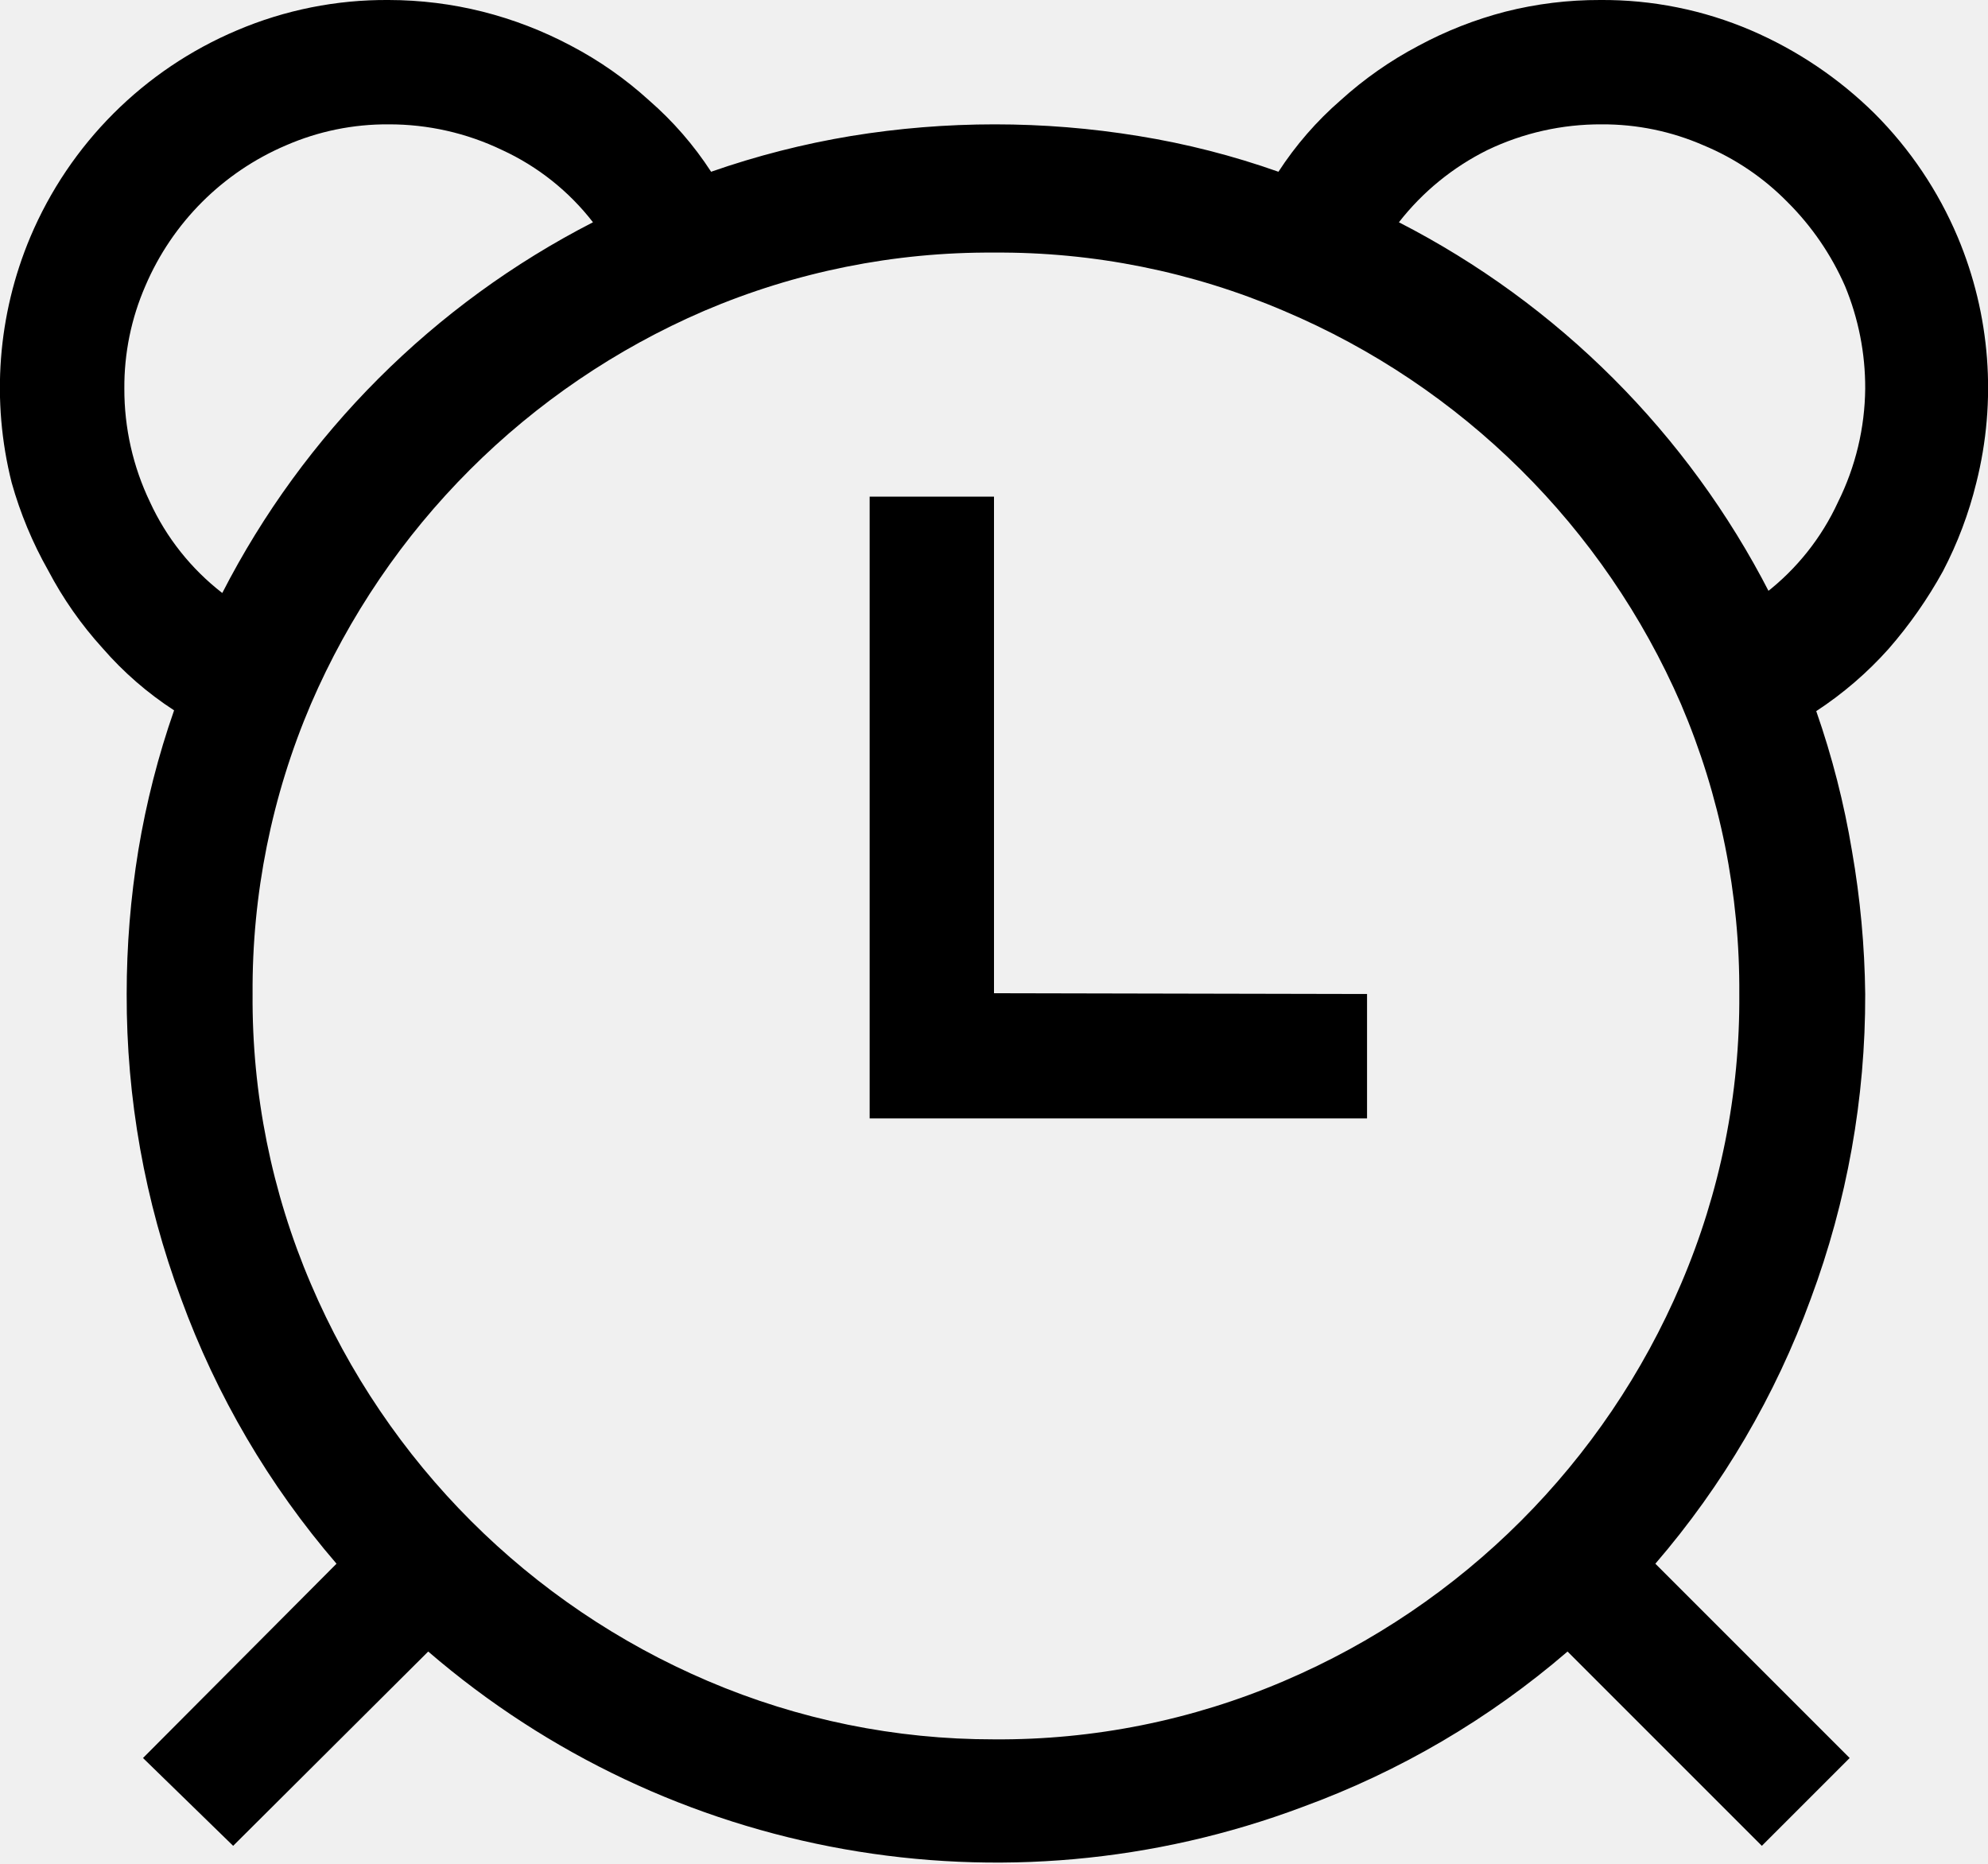
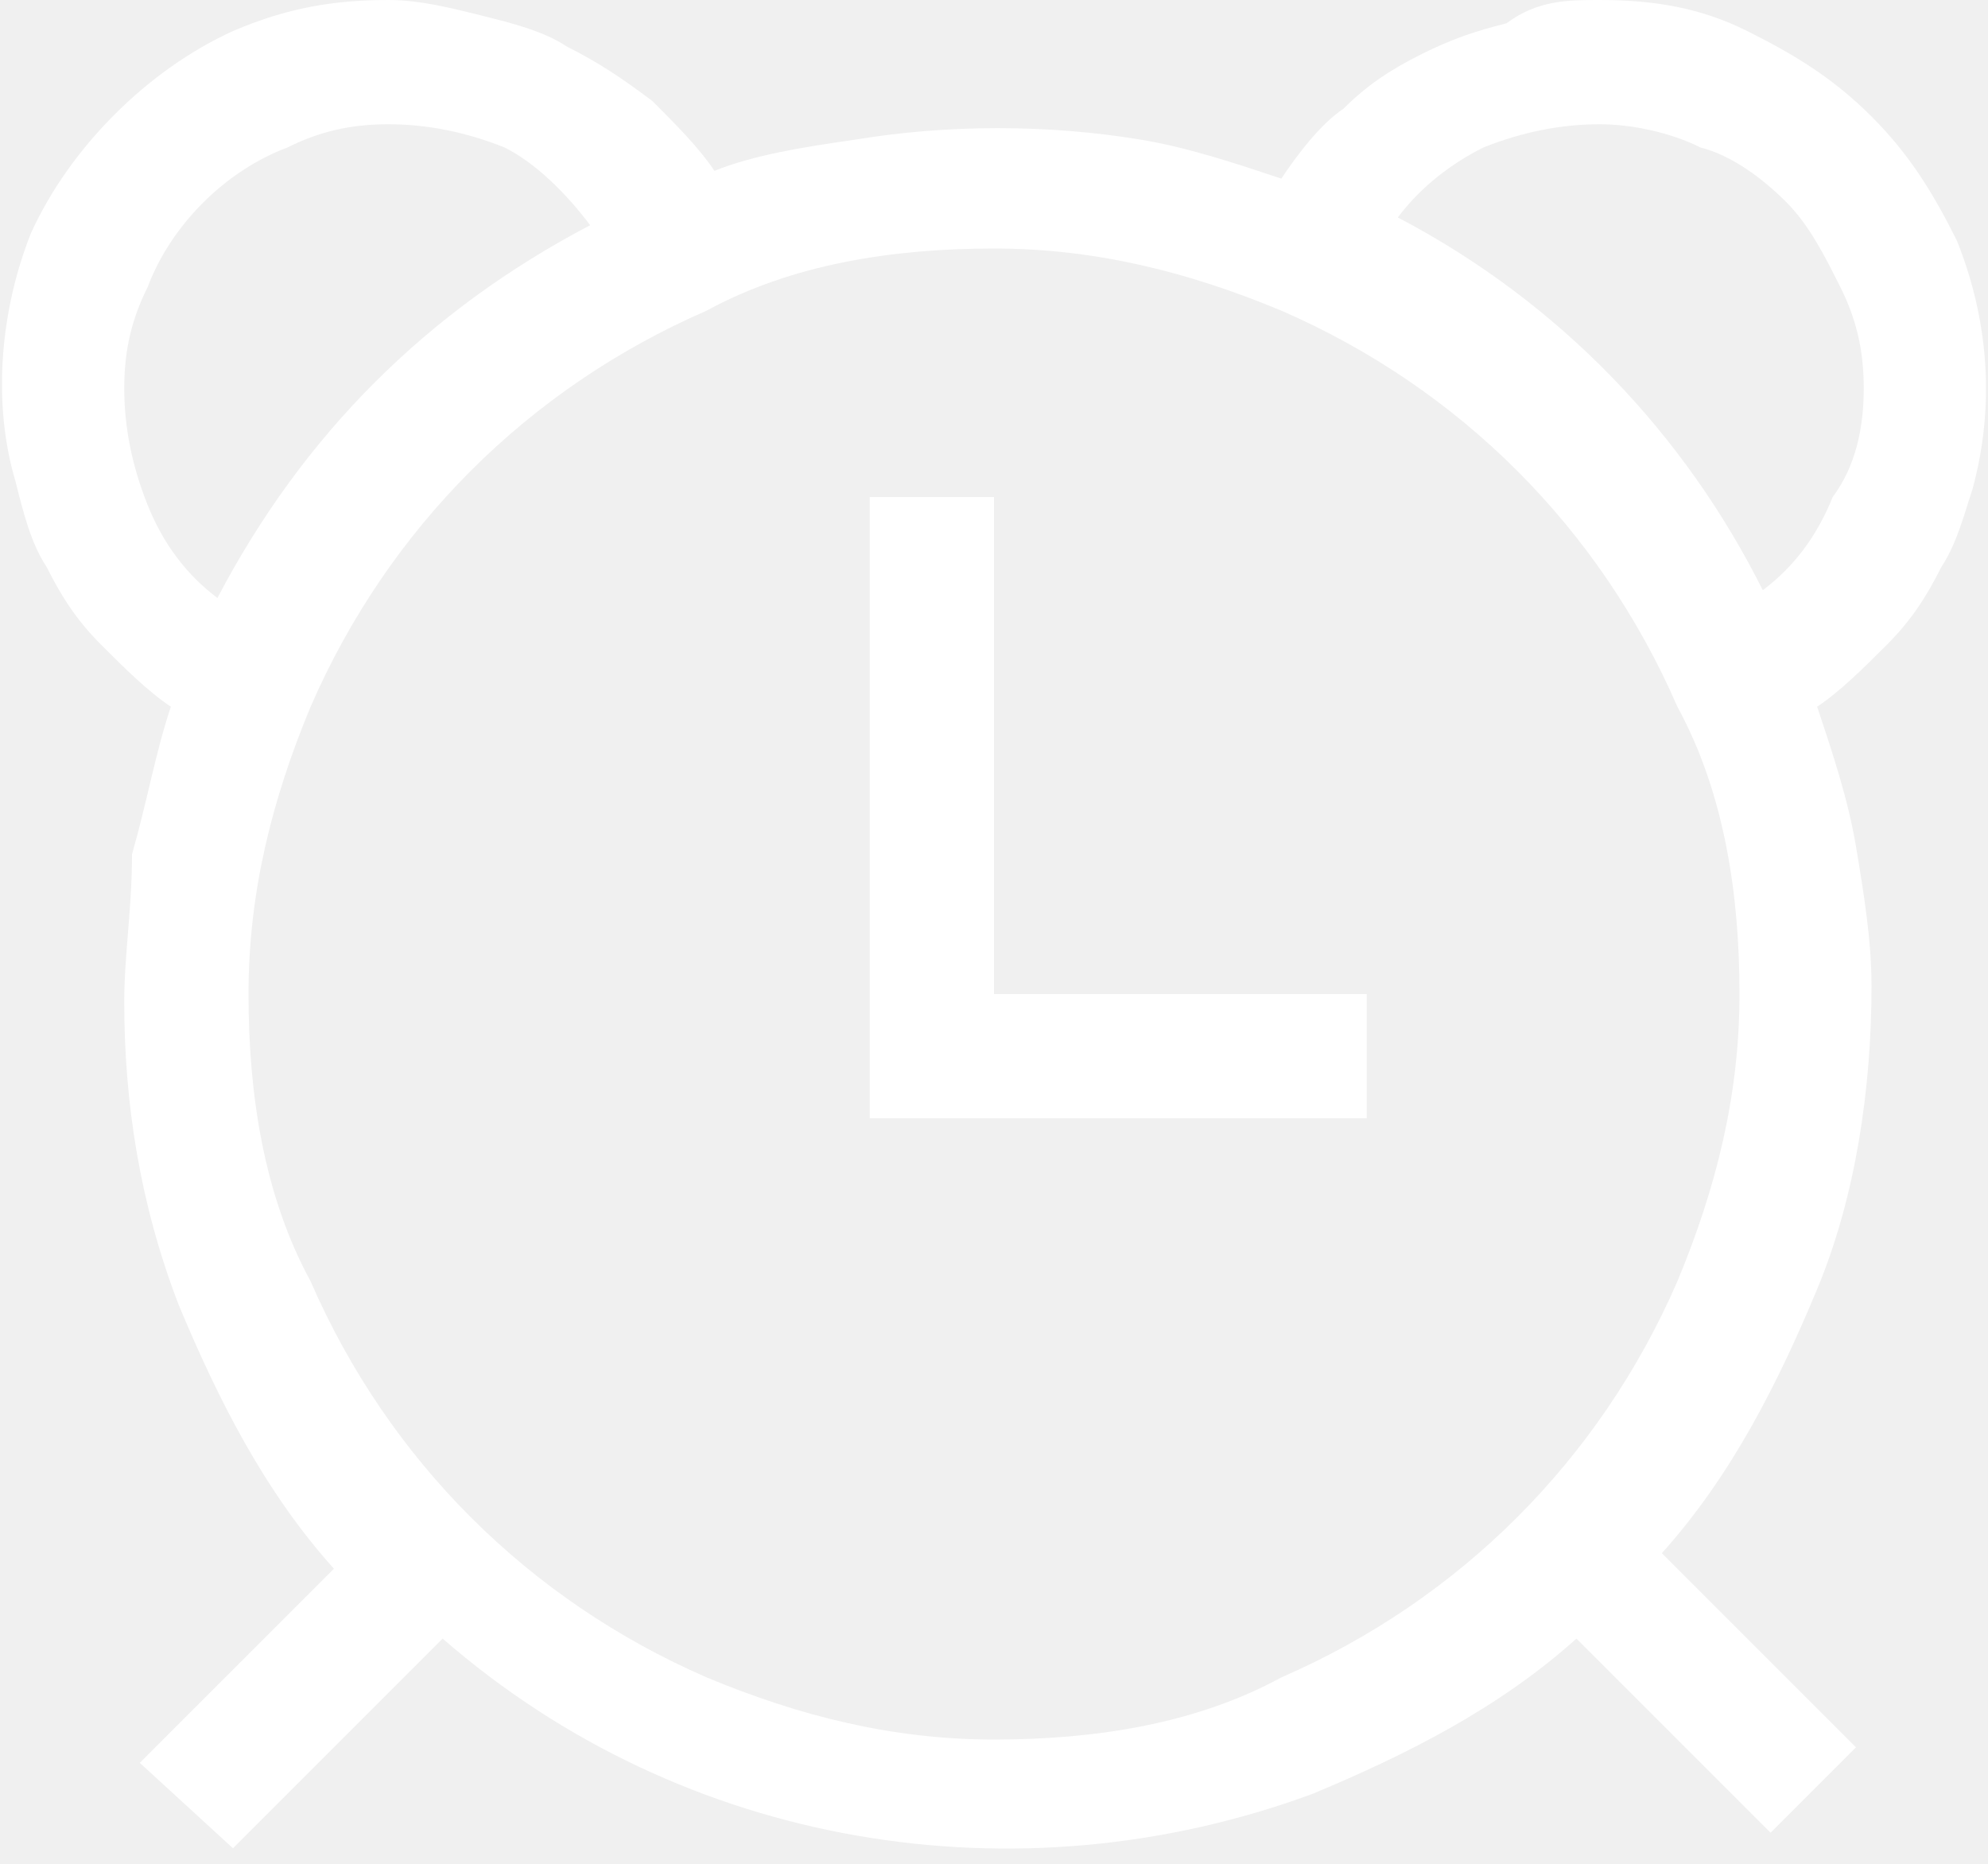
- <svg xmlns="http://www.w3.org/2000/svg" viewBox="0 0 25.58 23.98">
-   <path d="M20.59,0a4.84,4.84,0,0,1,1.94.39,5.17,5.17,0,0,1,1.59,1.07,5,5,0,0,1,1.07,1.59,5,5,0,0,1,.24,3.16A5.05,5.05,0,0,1,25,7.35a5.71,5.71,0,0,1-.7,1,4.69,4.69,0,0,1-.93.8,10.81,10.81,0,0,1,.46,1.8A11.45,11.45,0,0,1,24,12.79a11.14,11.14,0,0,1-.7,3.92,11,11,0,0,1-2,3.41l2.5,2.5-1.13,1.13-2.5-2.5a11,11,0,0,1-3.41,2,11.2,11.2,0,0,1-11.25-2L3,23.75,1.84,22.62l2.49-2.5a11,11,0,0,1-2-3.41,11.14,11.14,0,0,1-.7-3.92,11.45,11.45,0,0,1,.15-1.85,10.81,10.81,0,0,1,.46-1.8,4.37,4.37,0,0,1-.92-.8,4.81,4.81,0,0,1-.7-1A5.08,5.08,0,0,1,.15,6.21,5,5,0,0,1,.39,3.05,5,5,0,0,1,3.05.39,4.89,4.89,0,0,1,5,0,5,5,0,0,1,6.21.15,5.08,5.08,0,0,1,7.35.59a4.81,4.81,0,0,1,1,.7,4.37,4.37,0,0,1,.8.92,10.81,10.81,0,0,1,1.8-.46,11.48,11.48,0,0,1,3.7,0,10.34,10.34,0,0,1,1.8.46,4.37,4.37,0,0,1,.8-.92,4.87,4.87,0,0,1,1-.7A5,5,0,0,1,19.37.15,4.91,4.91,0,0,1,20.59,0ZM5,1.6a3.25,3.25,0,0,0-1.32.27A3.43,3.43,0,0,0,1.87,3.68,3.25,3.25,0,0,0,1.6,5a3.35,3.35,0,0,0,.33,1.46,3.14,3.14,0,0,0,.93,1.17A11,11,0,0,1,7.63,2.86a3.14,3.14,0,0,0-1.17-.93A3.35,3.35,0,0,0,5,1.6Zm7.79,20.78a9.31,9.31,0,0,0,3.73-.75,9.68,9.68,0,0,0,5.11-5.11,9.31,9.31,0,0,0,.75-3.73,9.34,9.34,0,0,0-.75-3.73A9.68,9.68,0,0,0,16.52,4a9.31,9.31,0,0,0-3.73-.75A9.34,9.34,0,0,0,9.06,4,9.68,9.68,0,0,0,4,9.06a9.34,9.34,0,0,0-.75,3.73A9.31,9.31,0,0,0,4,16.52a9.68,9.68,0,0,0,5.11,5.11A9.34,9.34,0,0,0,12.79,22.38Zm4.8-9.59v1.6h-6.4v-8h1.6v6.39Zm5.13-5.16a3.14,3.14,0,0,0,.93-1.17A3.35,3.35,0,0,0,24,5a3.41,3.41,0,0,0-.26-1.32A3.52,3.52,0,0,0,23,2.6a3.27,3.27,0,0,0-1.08-.73,3.23,3.23,0,0,0-1.31-.27,3.36,3.36,0,0,0-1.47.33A3.31,3.31,0,0,0,18,2.86a11,11,0,0,1,4.77,4.77Z" />
+ <svg xmlns="http://www.w3.org/2000/svg" version="1.1" id="Layer_1" x="0px" y="0px" viewBox="0 0 25.6 24" style="enable-background:new 0 0 25.6 24;" xml:space="preserve">
+   <style type="text/css">
+ 	.st0{fill:#FFFFFF;}
+ </style>
+   <path class="st0" d="M20.6,0c0.7,0,1.3,0.1,1.9,0.4c0.6,0.3,1.1,0.6,1.6,1.1c0.5,0.5,0.8,1,1.1,1.6c0.4,1,0.5,2.1,0.2,3.2  C25.3,6.6,25.2,7,25,7.3c-0.2,0.4-0.4,0.7-0.7,1c-0.3,0.3-0.6,0.6-0.9,0.8c0.2,0.6,0.4,1.2,0.5,1.8c0.1,0.6,0.2,1.2,0.2,1.8  c0,1.3-0.2,2.7-0.7,3.9c-0.5,1.2-1.1,2.4-2,3.4l2.5,2.5l-1.1,1.1l-2.5-2.5c-1,0.9-2.2,1.5-3.4,2c-3.8,1.4-8.1,0.7-11.2-2L3,23.8  l-1.2-1.1l2.5-2.5c-0.9-1-1.5-2.2-2-3.4c-0.5-1.3-0.7-2.6-0.7-3.9c0-0.6,0.1-1.2,0.1-1.9C1.9,10.3,2,9.7,2.2,9.1  C1.9,8.9,1.6,8.6,1.3,8.3C1,8,0.8,7.7,0.6,7.3C0.4,7,0.3,6.6,0.2,6.2C-0.1,5.2,0,4,0.4,3C0.9,1.9,1.9,0.9,3,0.4C3.7,0.1,4.3,0,5,0  c0.4,0,0.8,0.1,1.2,0.2C6.6,0.3,7,0.4,7.3,0.6C7.7,0.8,8,1,8.4,1.3c0.3,0.3,0.6,0.6,0.8,0.9C9.7,2,10.3,1.9,11,1.8  c1.2-0.2,2.5-0.2,3.7,0c0.6,0.1,1.2,0.3,1.8,0.5c0.2-0.3,0.5-0.7,0.8-0.9c0.3-0.3,0.6-0.5,1-0.7c0.4-0.2,0.7-0.3,1.1-0.4  C19.8,0,20.2,0,20.6,0z M5,1.6c-0.5,0-0.9,0.1-1.3,0.3c-0.8,0.3-1.5,1-1.8,1.8C1.7,4.1,1.6,4.5,1.6,5c0,0.5,0.1,1,0.3,1.5  c0.2,0.5,0.5,0.9,0.9,1.2c1.1-2.1,2.7-3.7,4.8-4.8C7.3,2.5,6.9,2.1,6.5,1.9C6,1.7,5.5,1.6,5,1.6z M12.8,22.4c1.3,0,2.6-0.2,3.7-0.8  c2.3-1,4.1-2.8,5.1-5.1c0.5-1.2,0.8-2.4,0.8-3.7c0-1.3-0.2-2.6-0.8-3.7c-1-2.3-2.8-4.1-5.1-5.1c-1.2-0.5-2.4-0.8-3.7-0.8  c-1.3,0-2.6,0.2-3.7,0.8C6.8,5,5,6.8,4,9.1c-0.5,1.2-0.8,2.4-0.8,3.7c0,1.3,0.2,2.6,0.8,3.7c1,2.3,2.8,4.1,5.1,5.1  C10.3,22.1,11.5,22.4,12.8,22.4z M17.6,12.8v1.6h-6.4v-8h1.6v6.4L17.6,12.8z M22.7,7.6c0.4-0.3,0.7-0.7,0.9-1.2C23.9,6,24,5.5,24,5  c0-0.5-0.1-0.9-0.3-1.3c-0.2-0.4-0.4-0.8-0.7-1.1c-0.3-0.3-0.7-0.6-1.1-0.7c-0.4-0.2-0.9-0.3-1.3-0.3c-0.5,0-1,0.1-1.5,0.3  c-0.4,0.2-0.8,0.5-1.1,0.9C20.1,3.9,21.7,5.6,22.7,7.6L22.7,7.6z" />
</svg>
